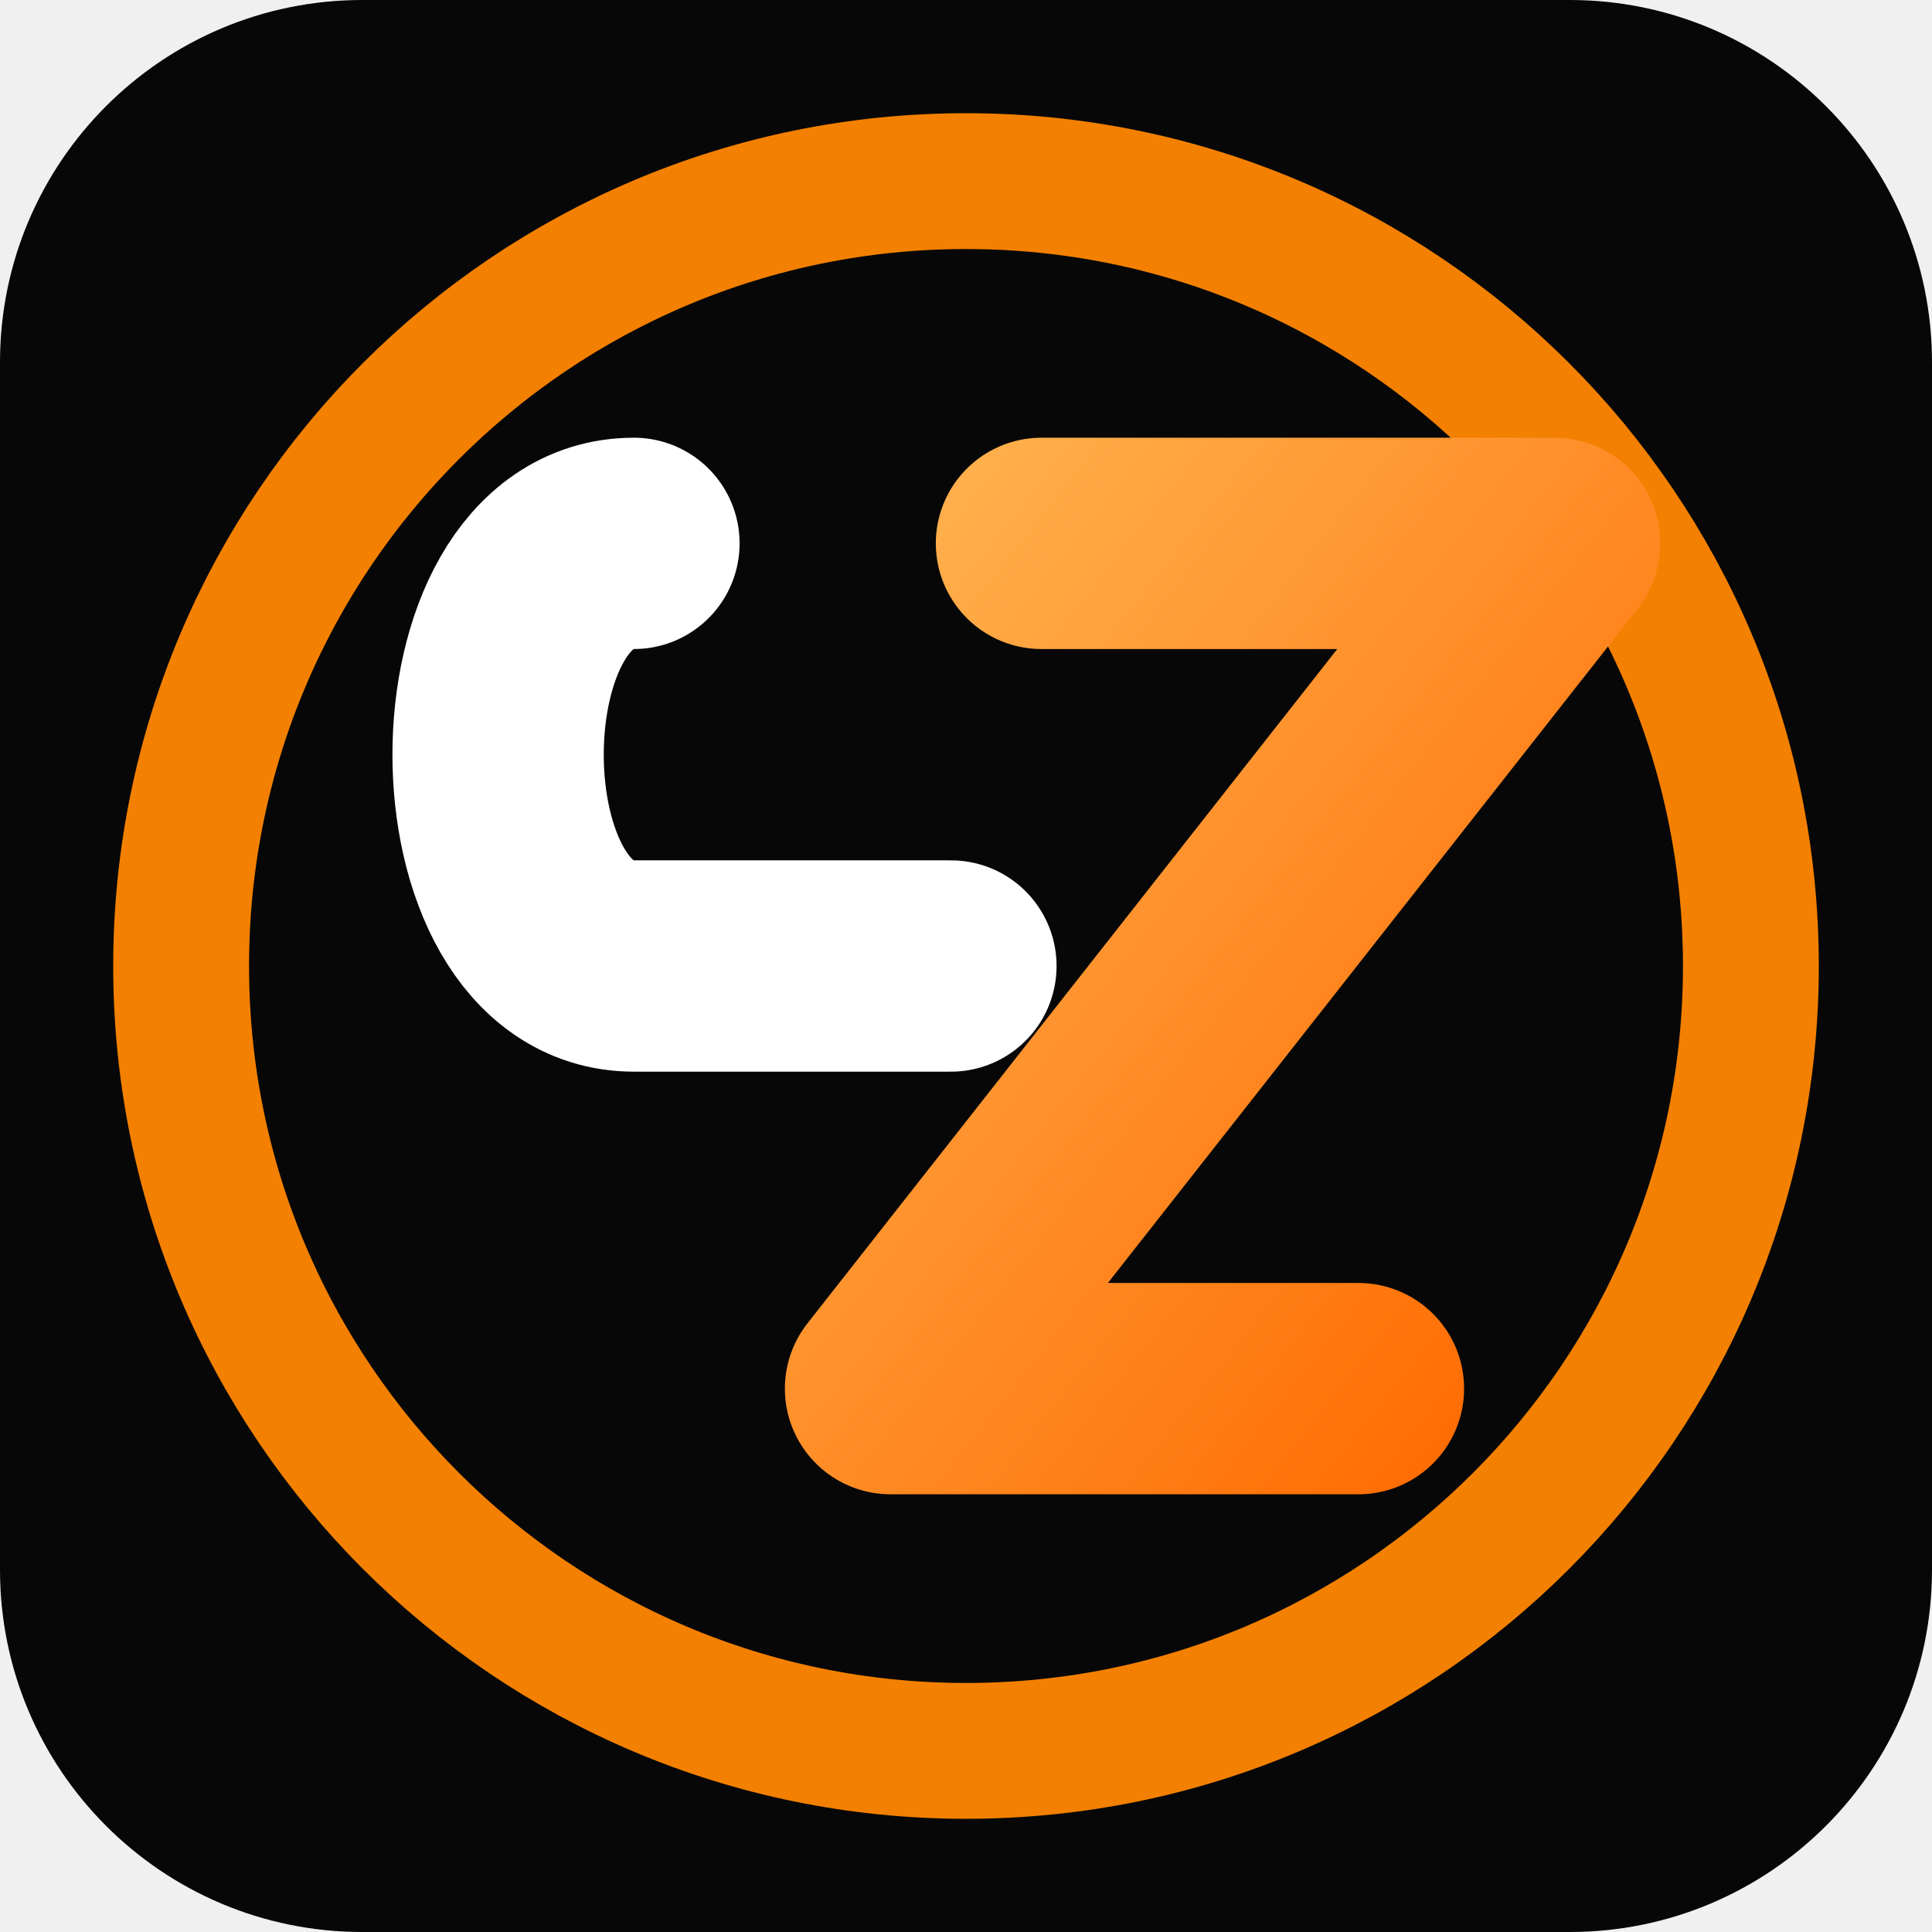
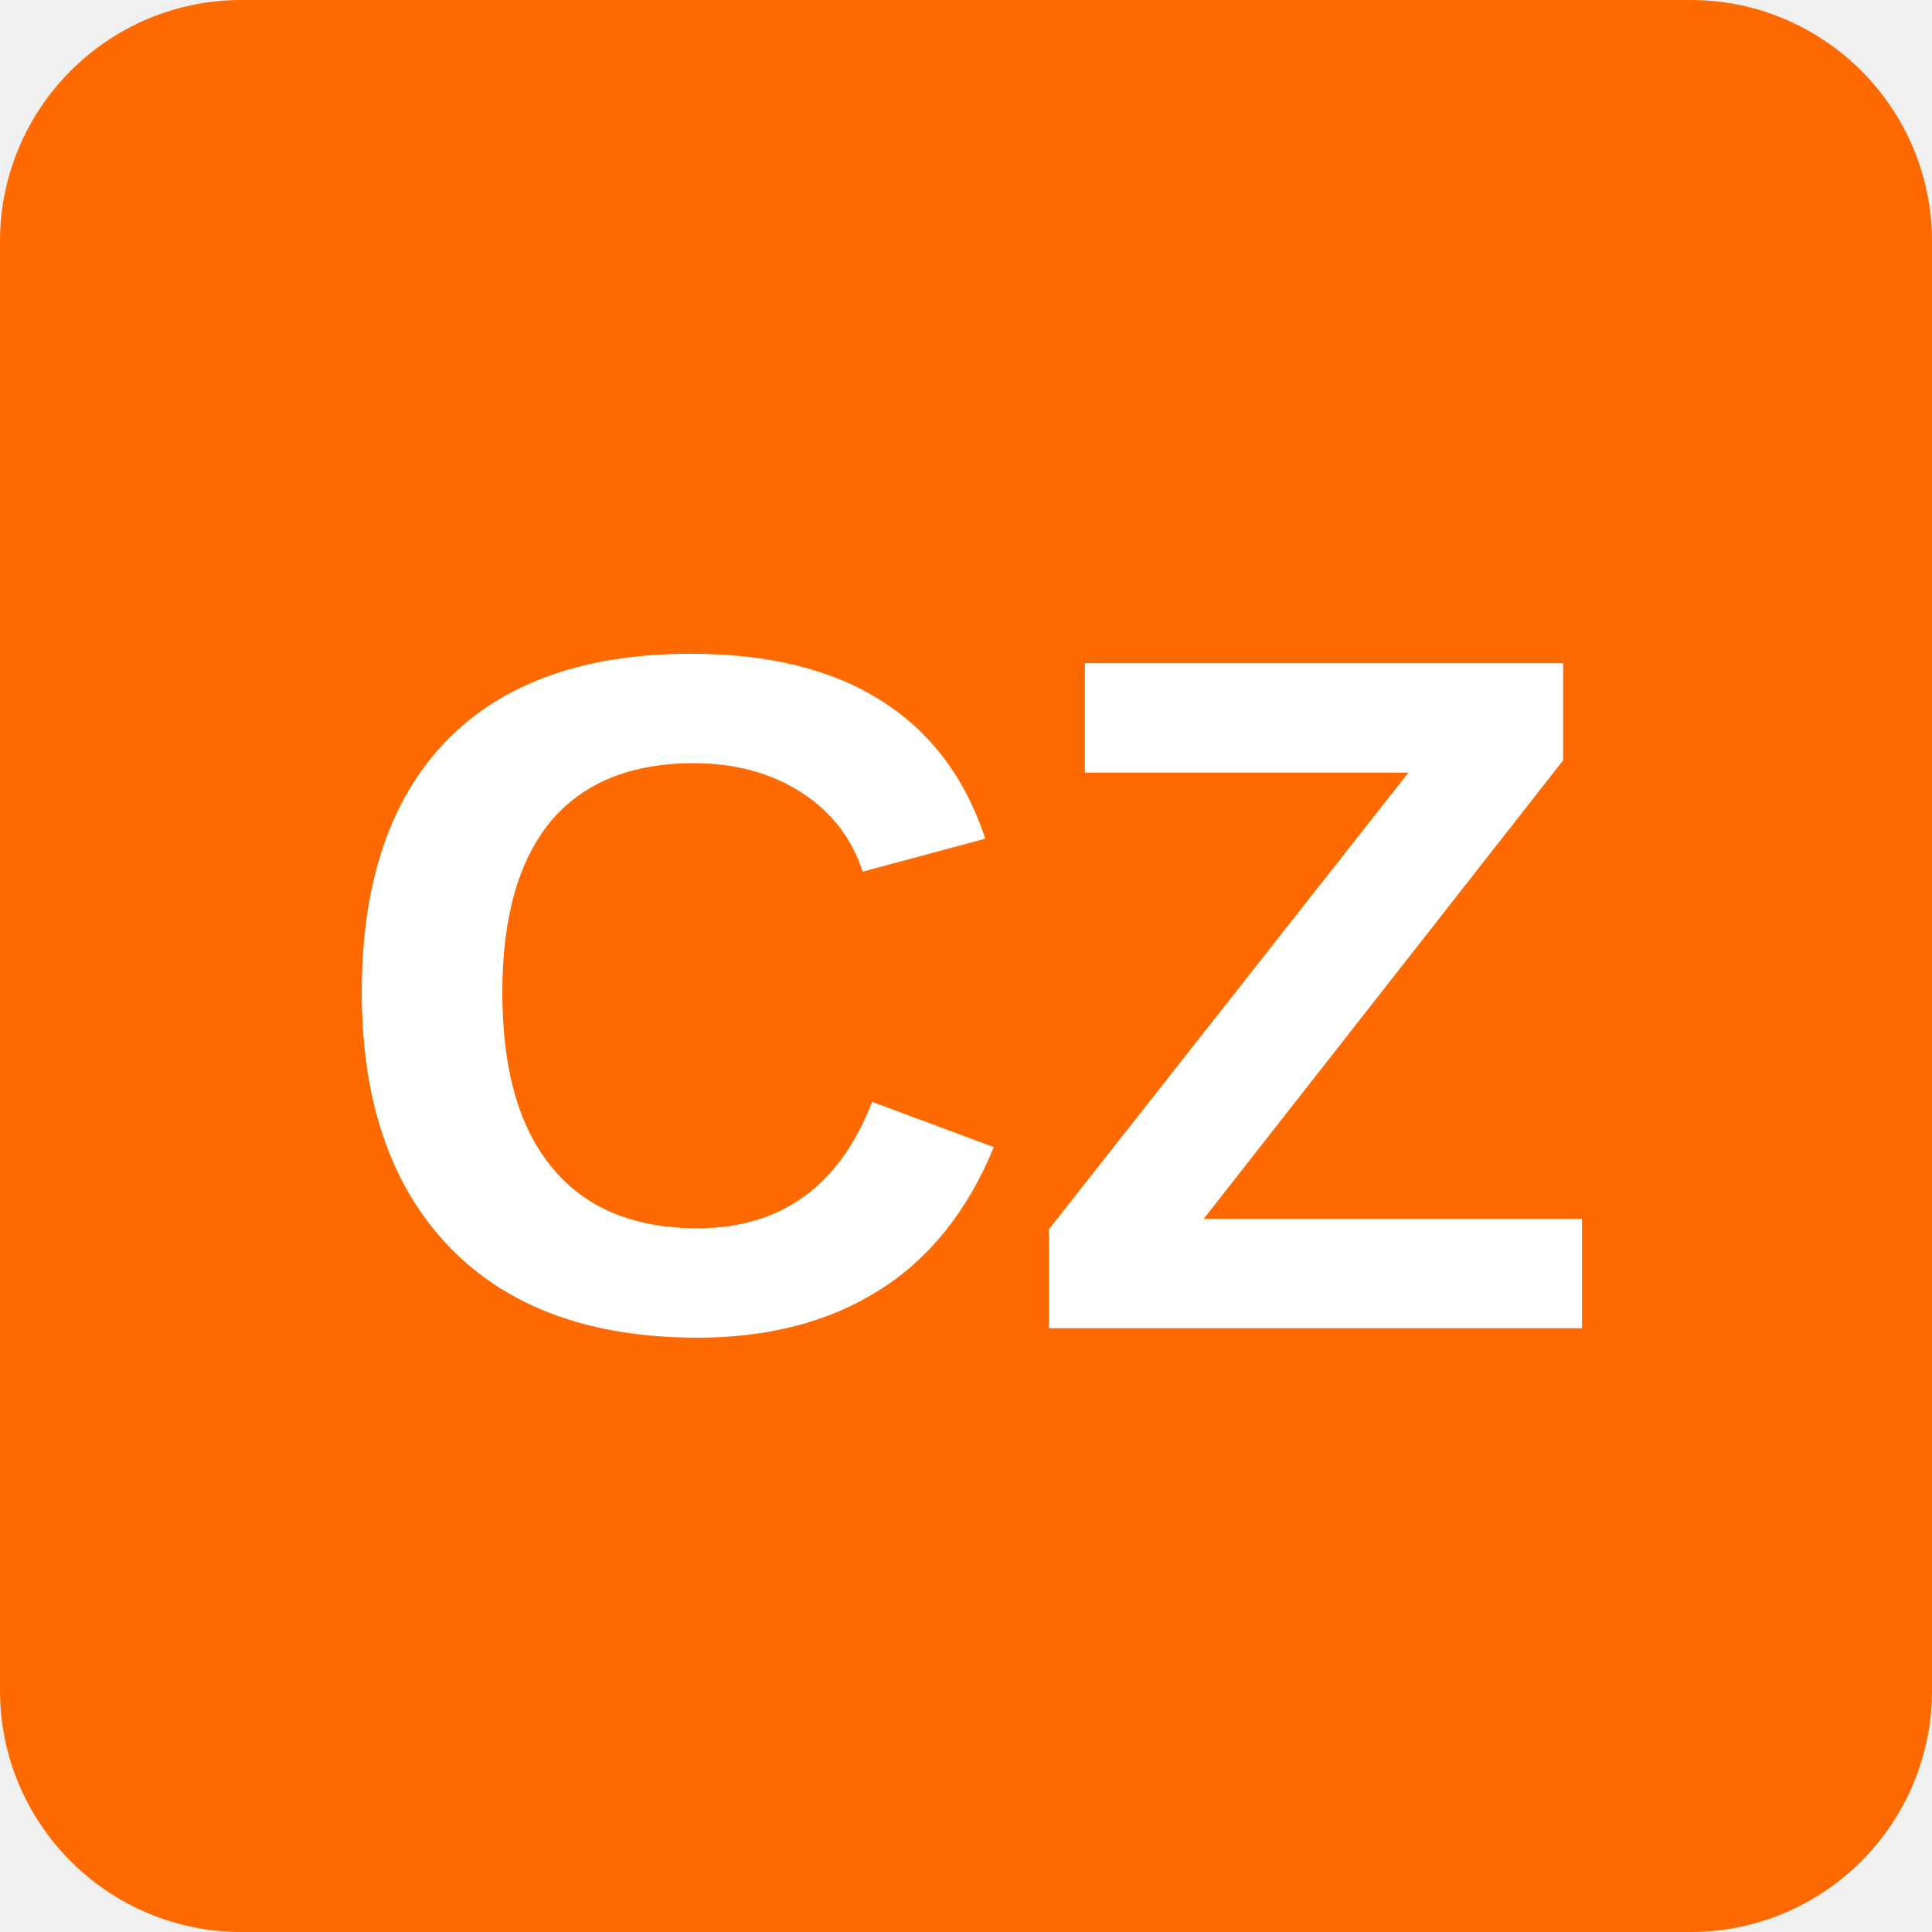
- <svg xmlns="http://www.w3.org/2000/svg" viewBox="0 0 256 256" preserveAspectRatio="xMidYMid meet">
-   <defs>
-     <linearGradient id="glow" x1="0%" y1="0%" x2="100%" y2="100%">
-       <stop offset="0%" stop-color="#ffb04d" />
-       <stop offset="100%" stop-color="#ff6a00" />
-     </linearGradient>
-   </defs>
-   <rect width="256" height="256" rx="48" fill="#070707" />
-   <circle cx="128" cy="128" r="104" fill="none" stroke="#ff8600" stroke-width="18" opacity="0.95" />
-   <path d="M84 72 C60 72 60 128 84 128 H126" fill="none" stroke="#ffffff" stroke-width="28" stroke-linecap="round" stroke-linejoin="round" />
-   <path d="M138 72 H206 L118 184 H180" fill="none" stroke="url(#glow)" stroke-width="28" stroke-linecap="round" stroke-linejoin="round" />
+ <svg xmlns="http://www.w3.org/2000/svg" viewBox="0 0 32 32">
+   <rect width="32" height="32" rx="4" fill="#ff6a00" />
+   <text x="16" y="22" font-family="Arial, sans-serif" font-size="16" font-weight="bold" text-anchor="middle" fill="white">CZ</text>
</svg>
